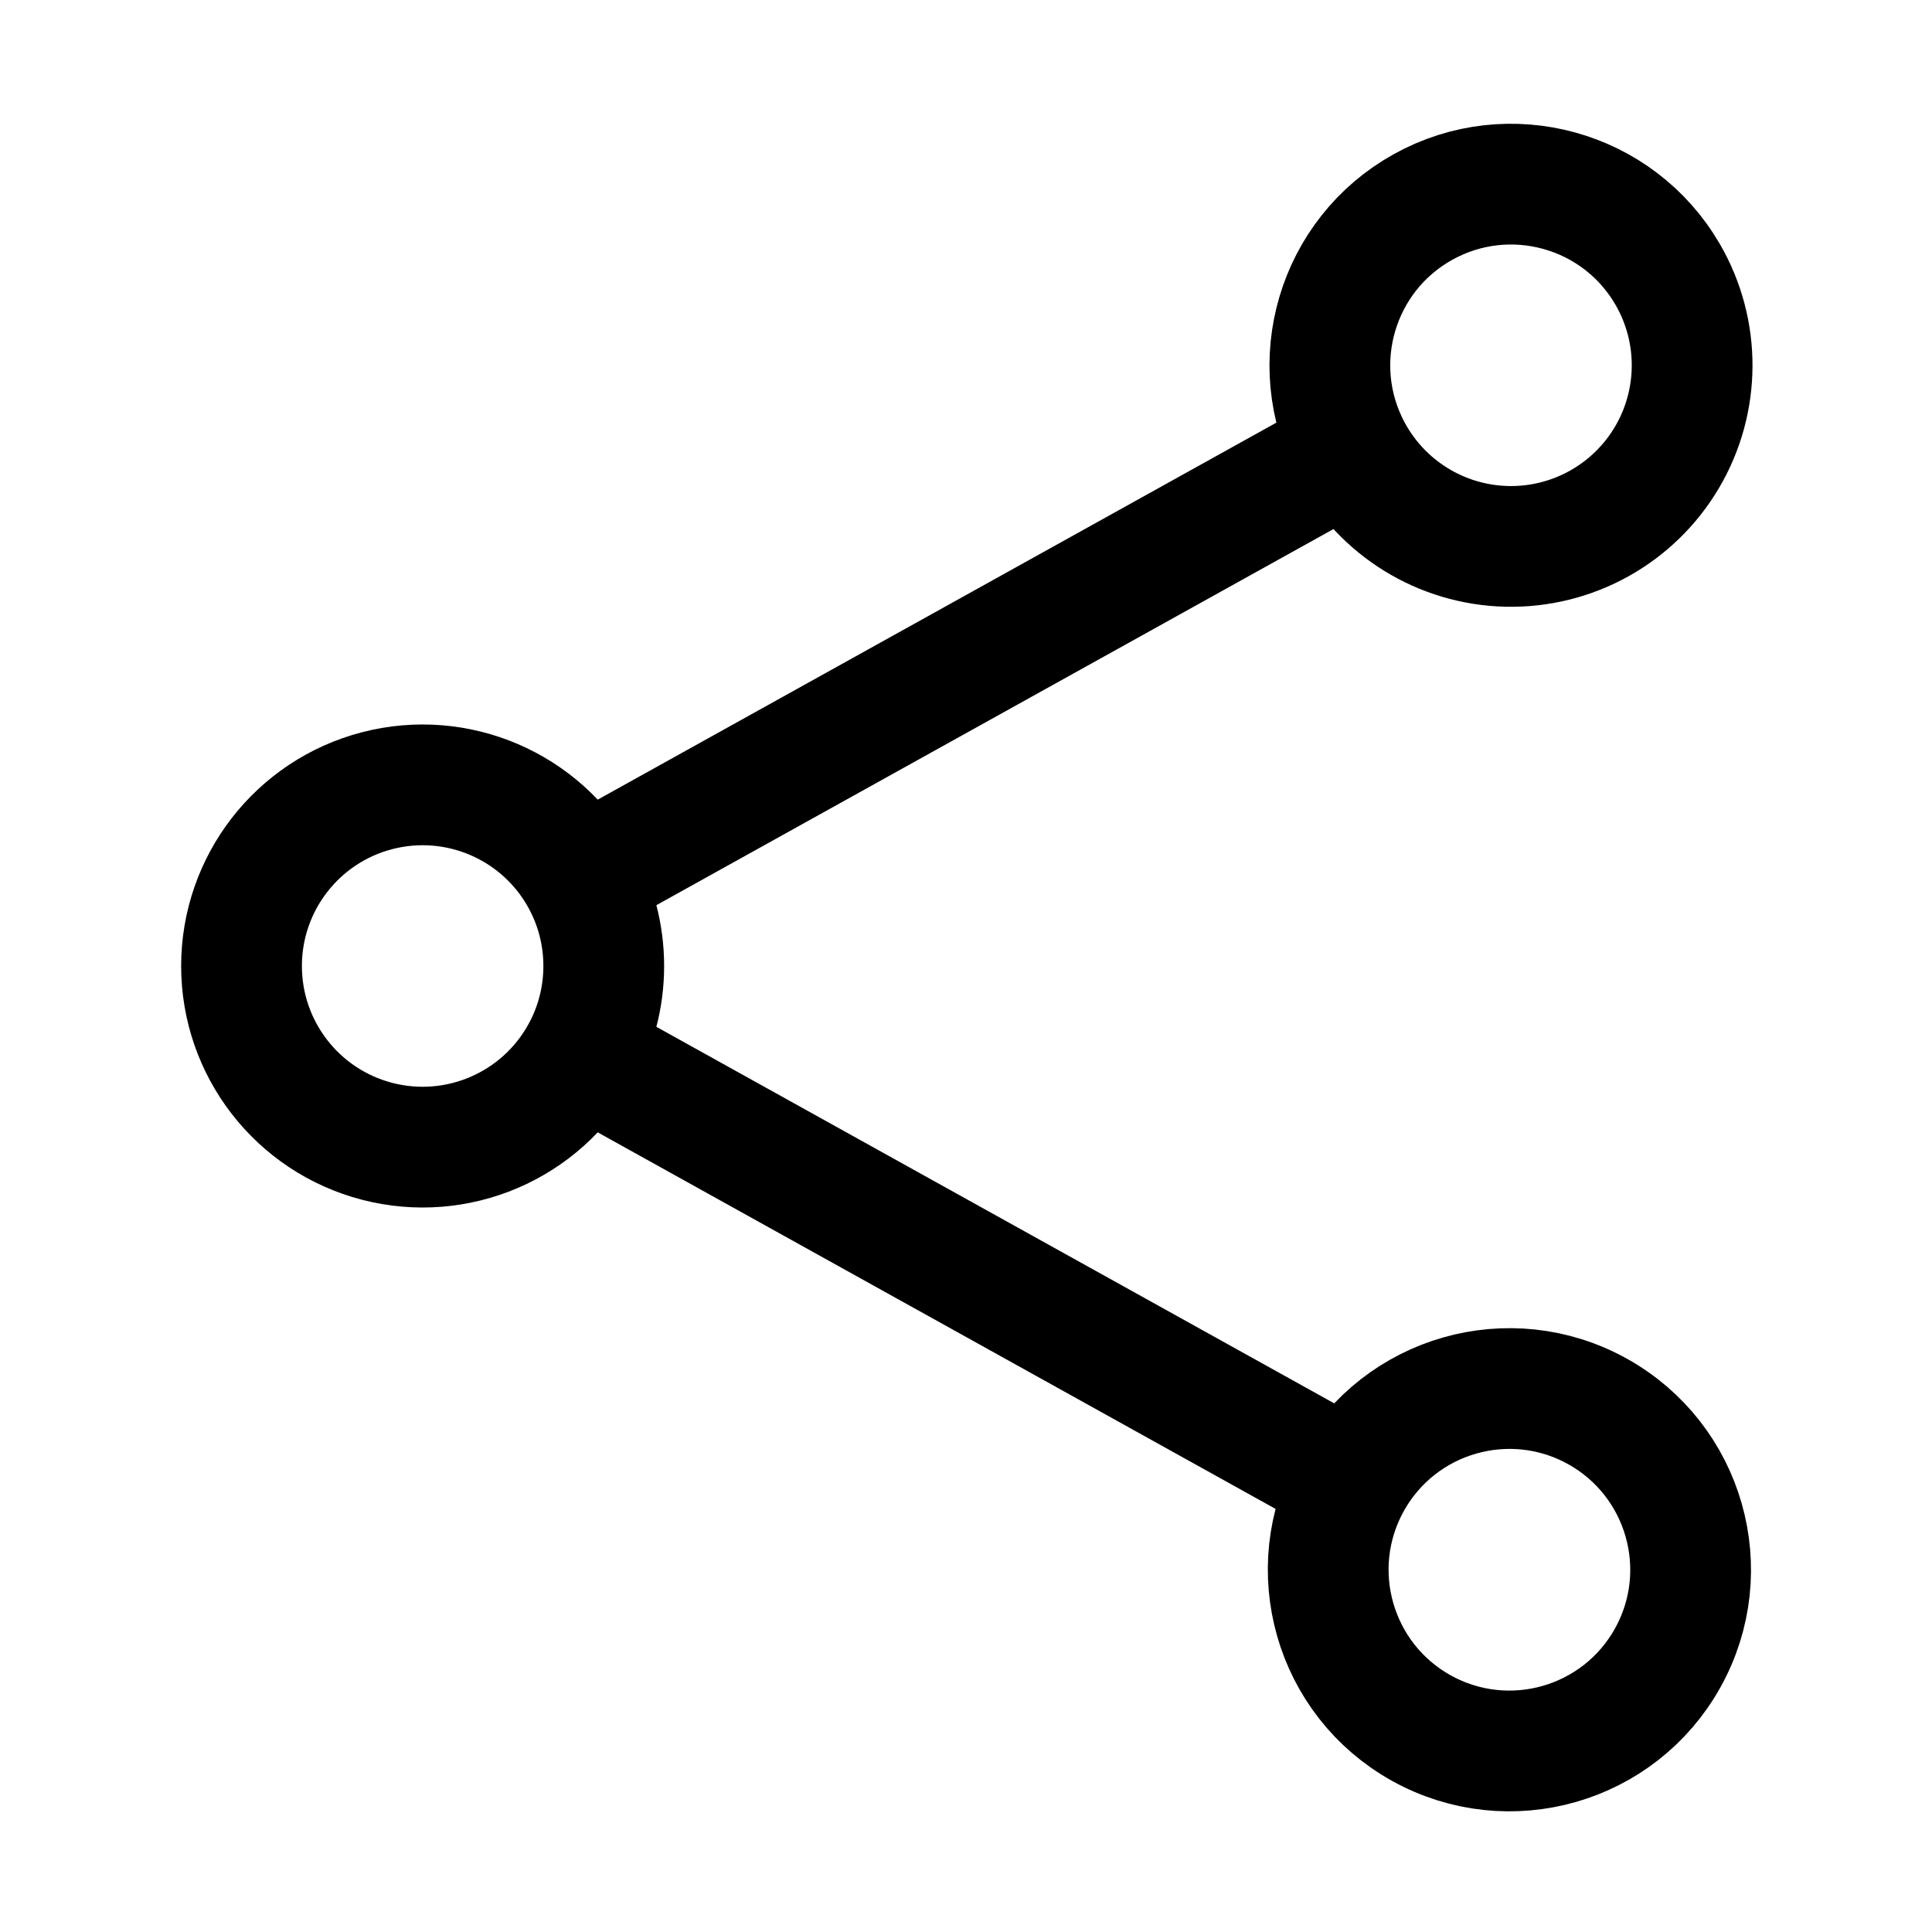
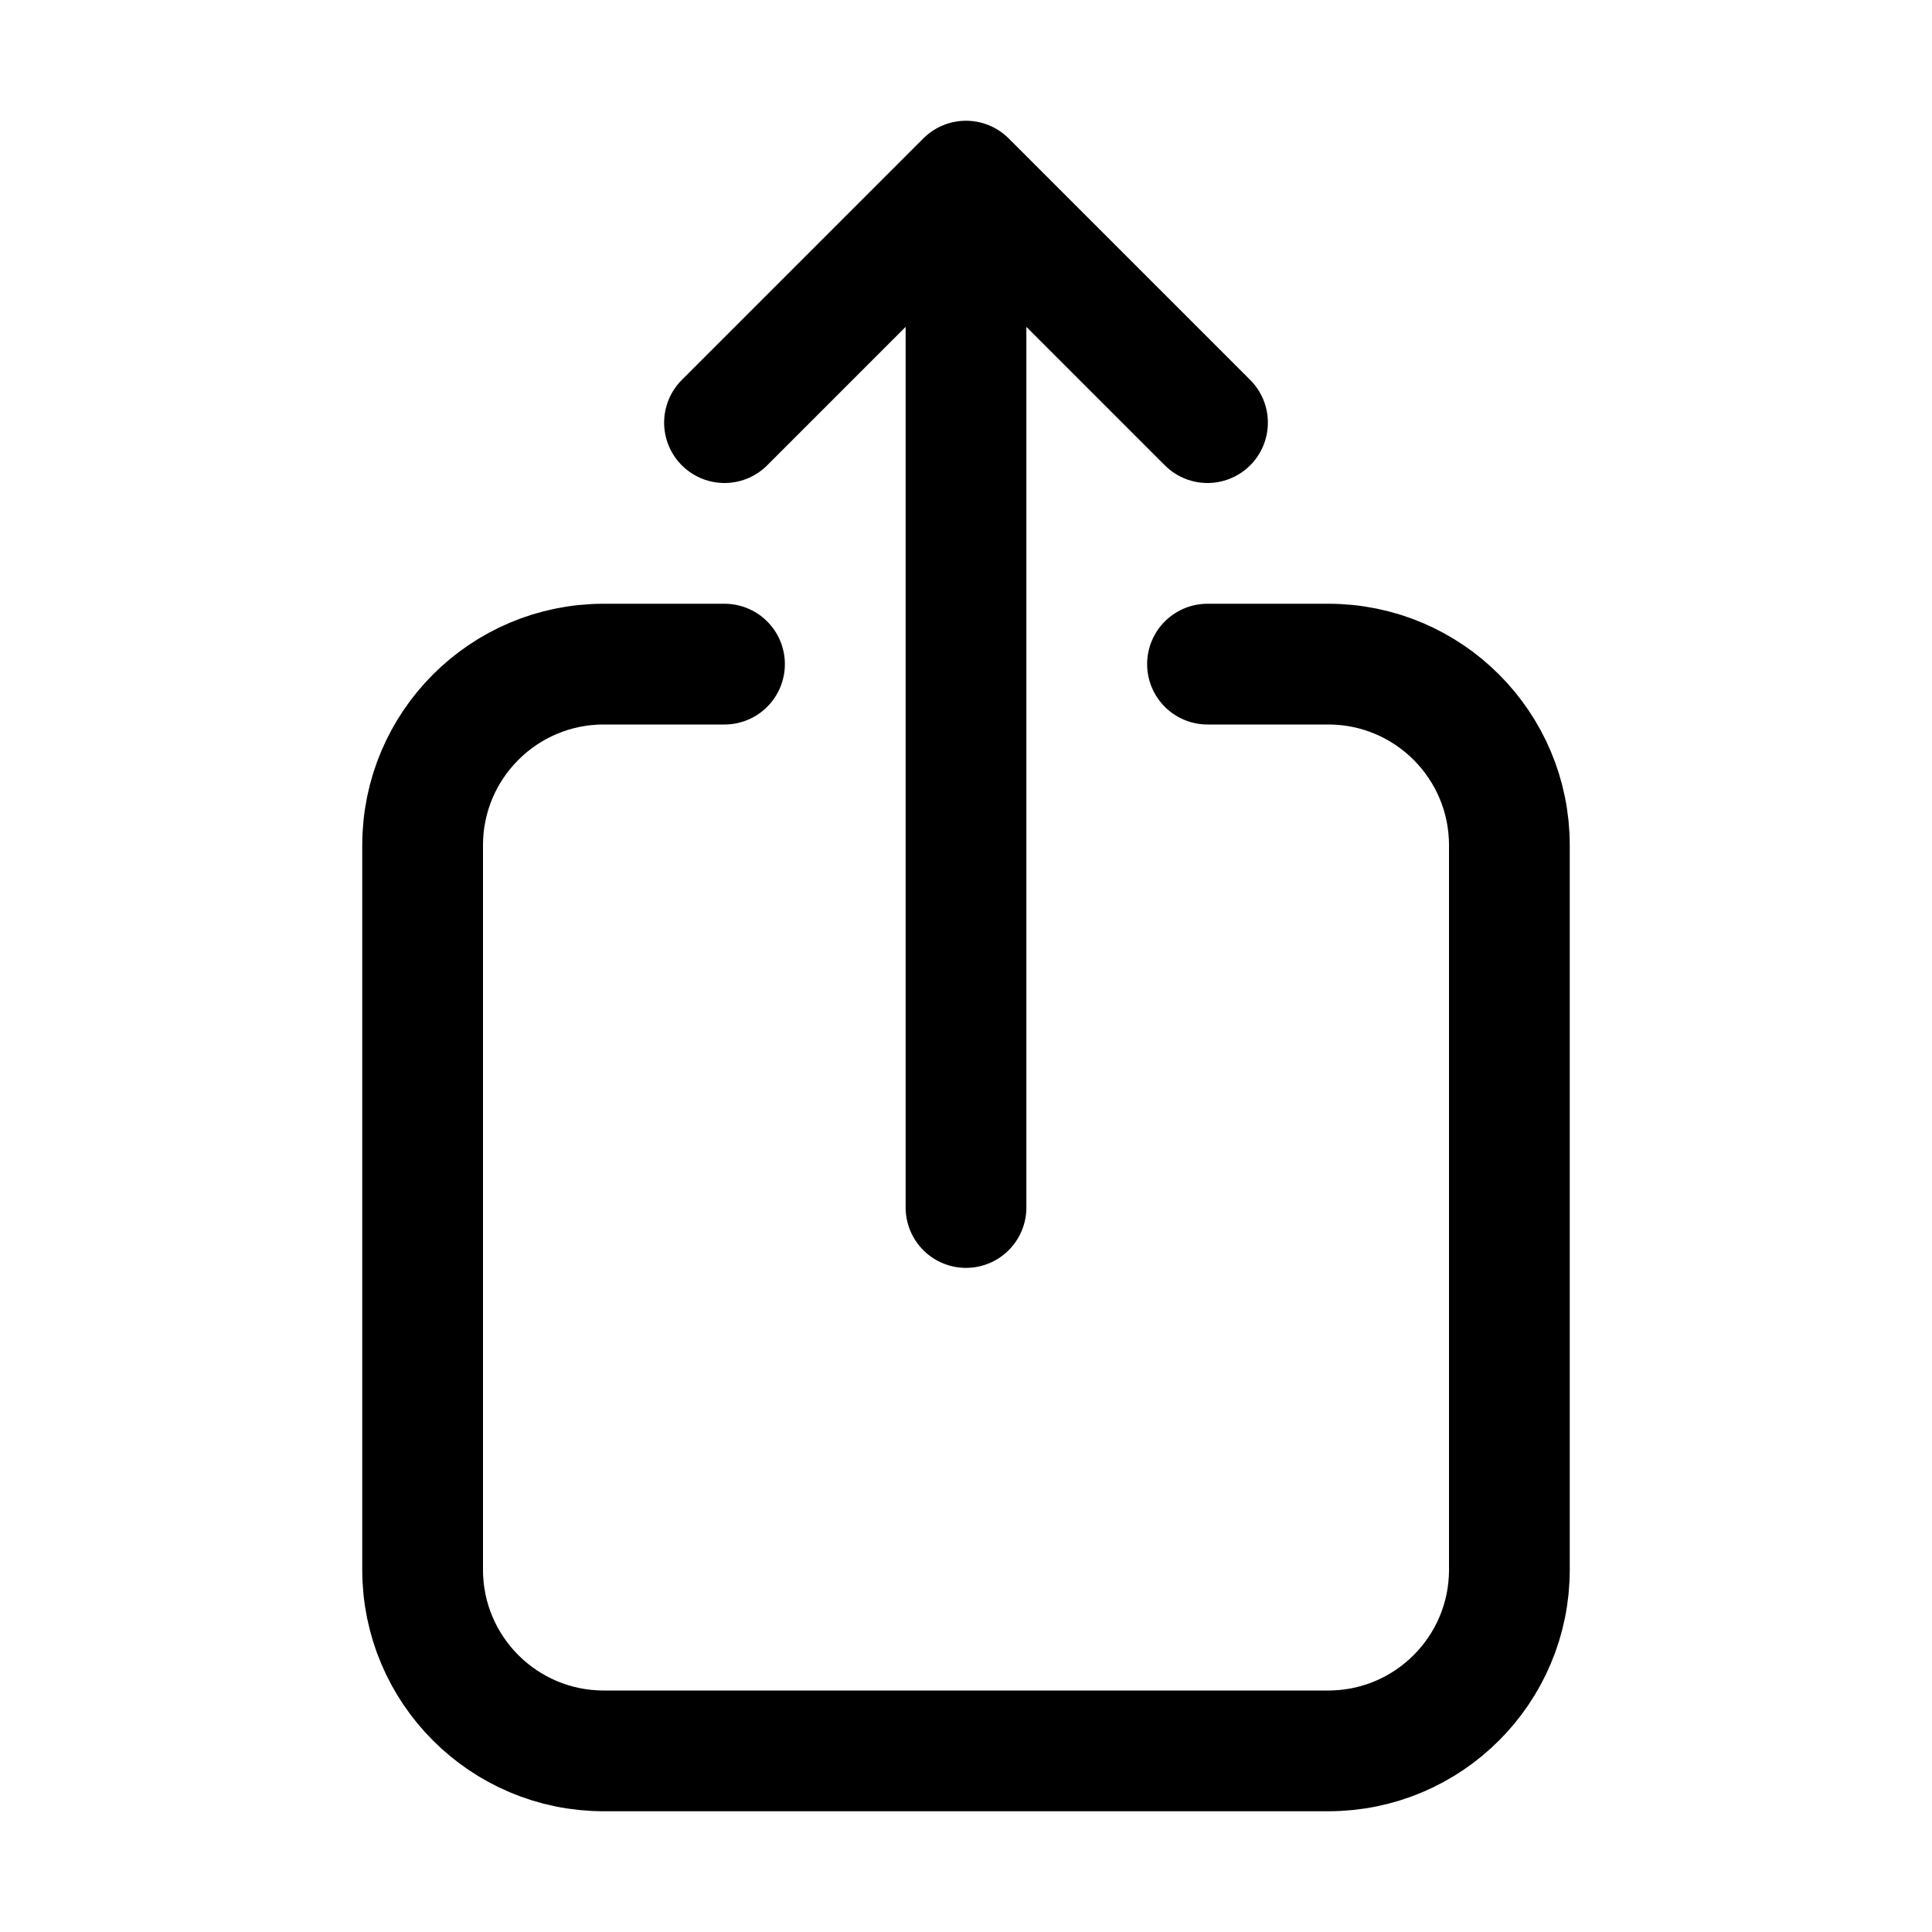
<svg xmlns="http://www.w3.org/2000/svg" fill="none" viewBox="0 0 24 24" stroke-width="1.5" stroke="currentColor" aria-hidden="true" data-slot="icon">
-   <path stroke-linecap="round" stroke-linejoin="round" d="M7.217 10.907a2.25 2.25 0 1 0 0 2.186m0-2.186c.18.324.283.696.283 1.093s-.103.77-.283 1.093m0-2.186 9.566-5.314m-9.566 7.5 9.566 5.314m0 0a2.25 2.25 0 1 0 3.935 2.186 2.25 2.25 0 0 0-3.935-2.186Zm0-12.814a2.25 2.25 0 1 0 3.933-2.185 2.25 2.25 0 0 0-3.933 2.185Z" />
+   <path stroke-linecap="round" stroke-linejoin="round" d="M9 8.25H7.5a2.25 2.25 0 0 0-2.25 2.25v9a2.25 2.25 0 0 0 2.25 2.25h9a2.25 2.25 0 0 0 2.25-2.25v-9a2.25 2.25 0 0 0-2.25-2.25H15m0-3-3-3m0 0-3 3m3-3V15" />
</svg>
